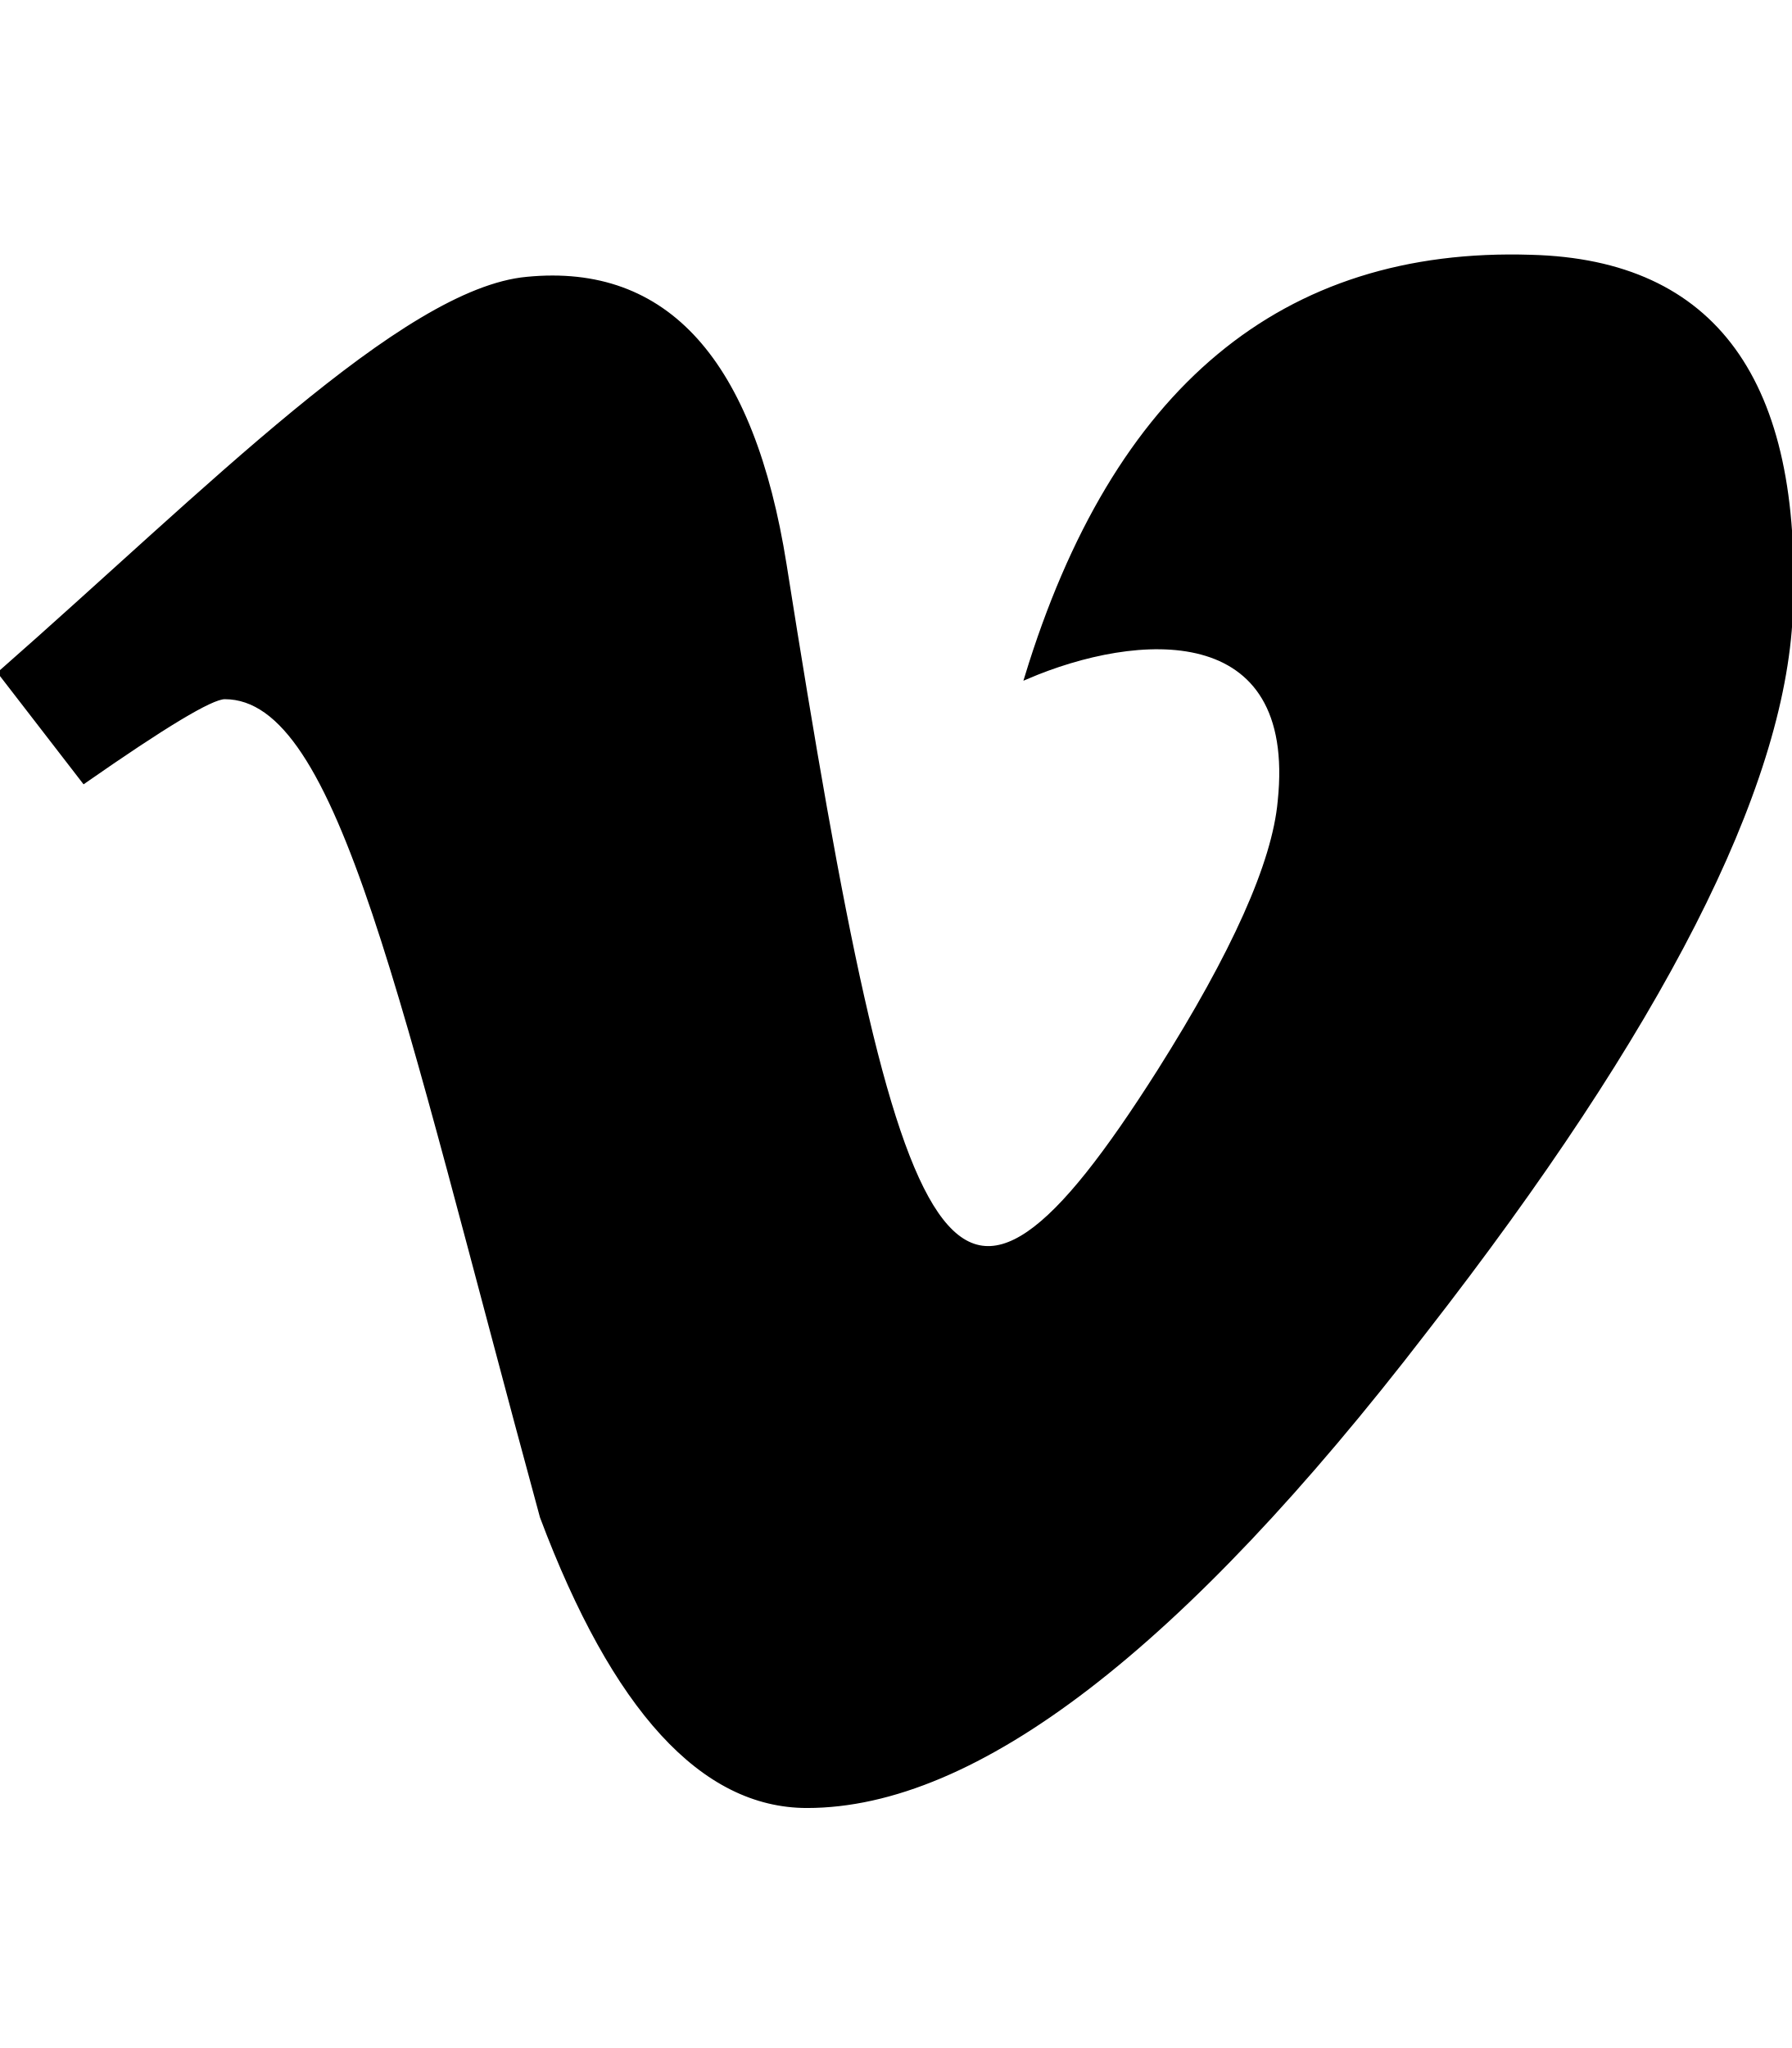
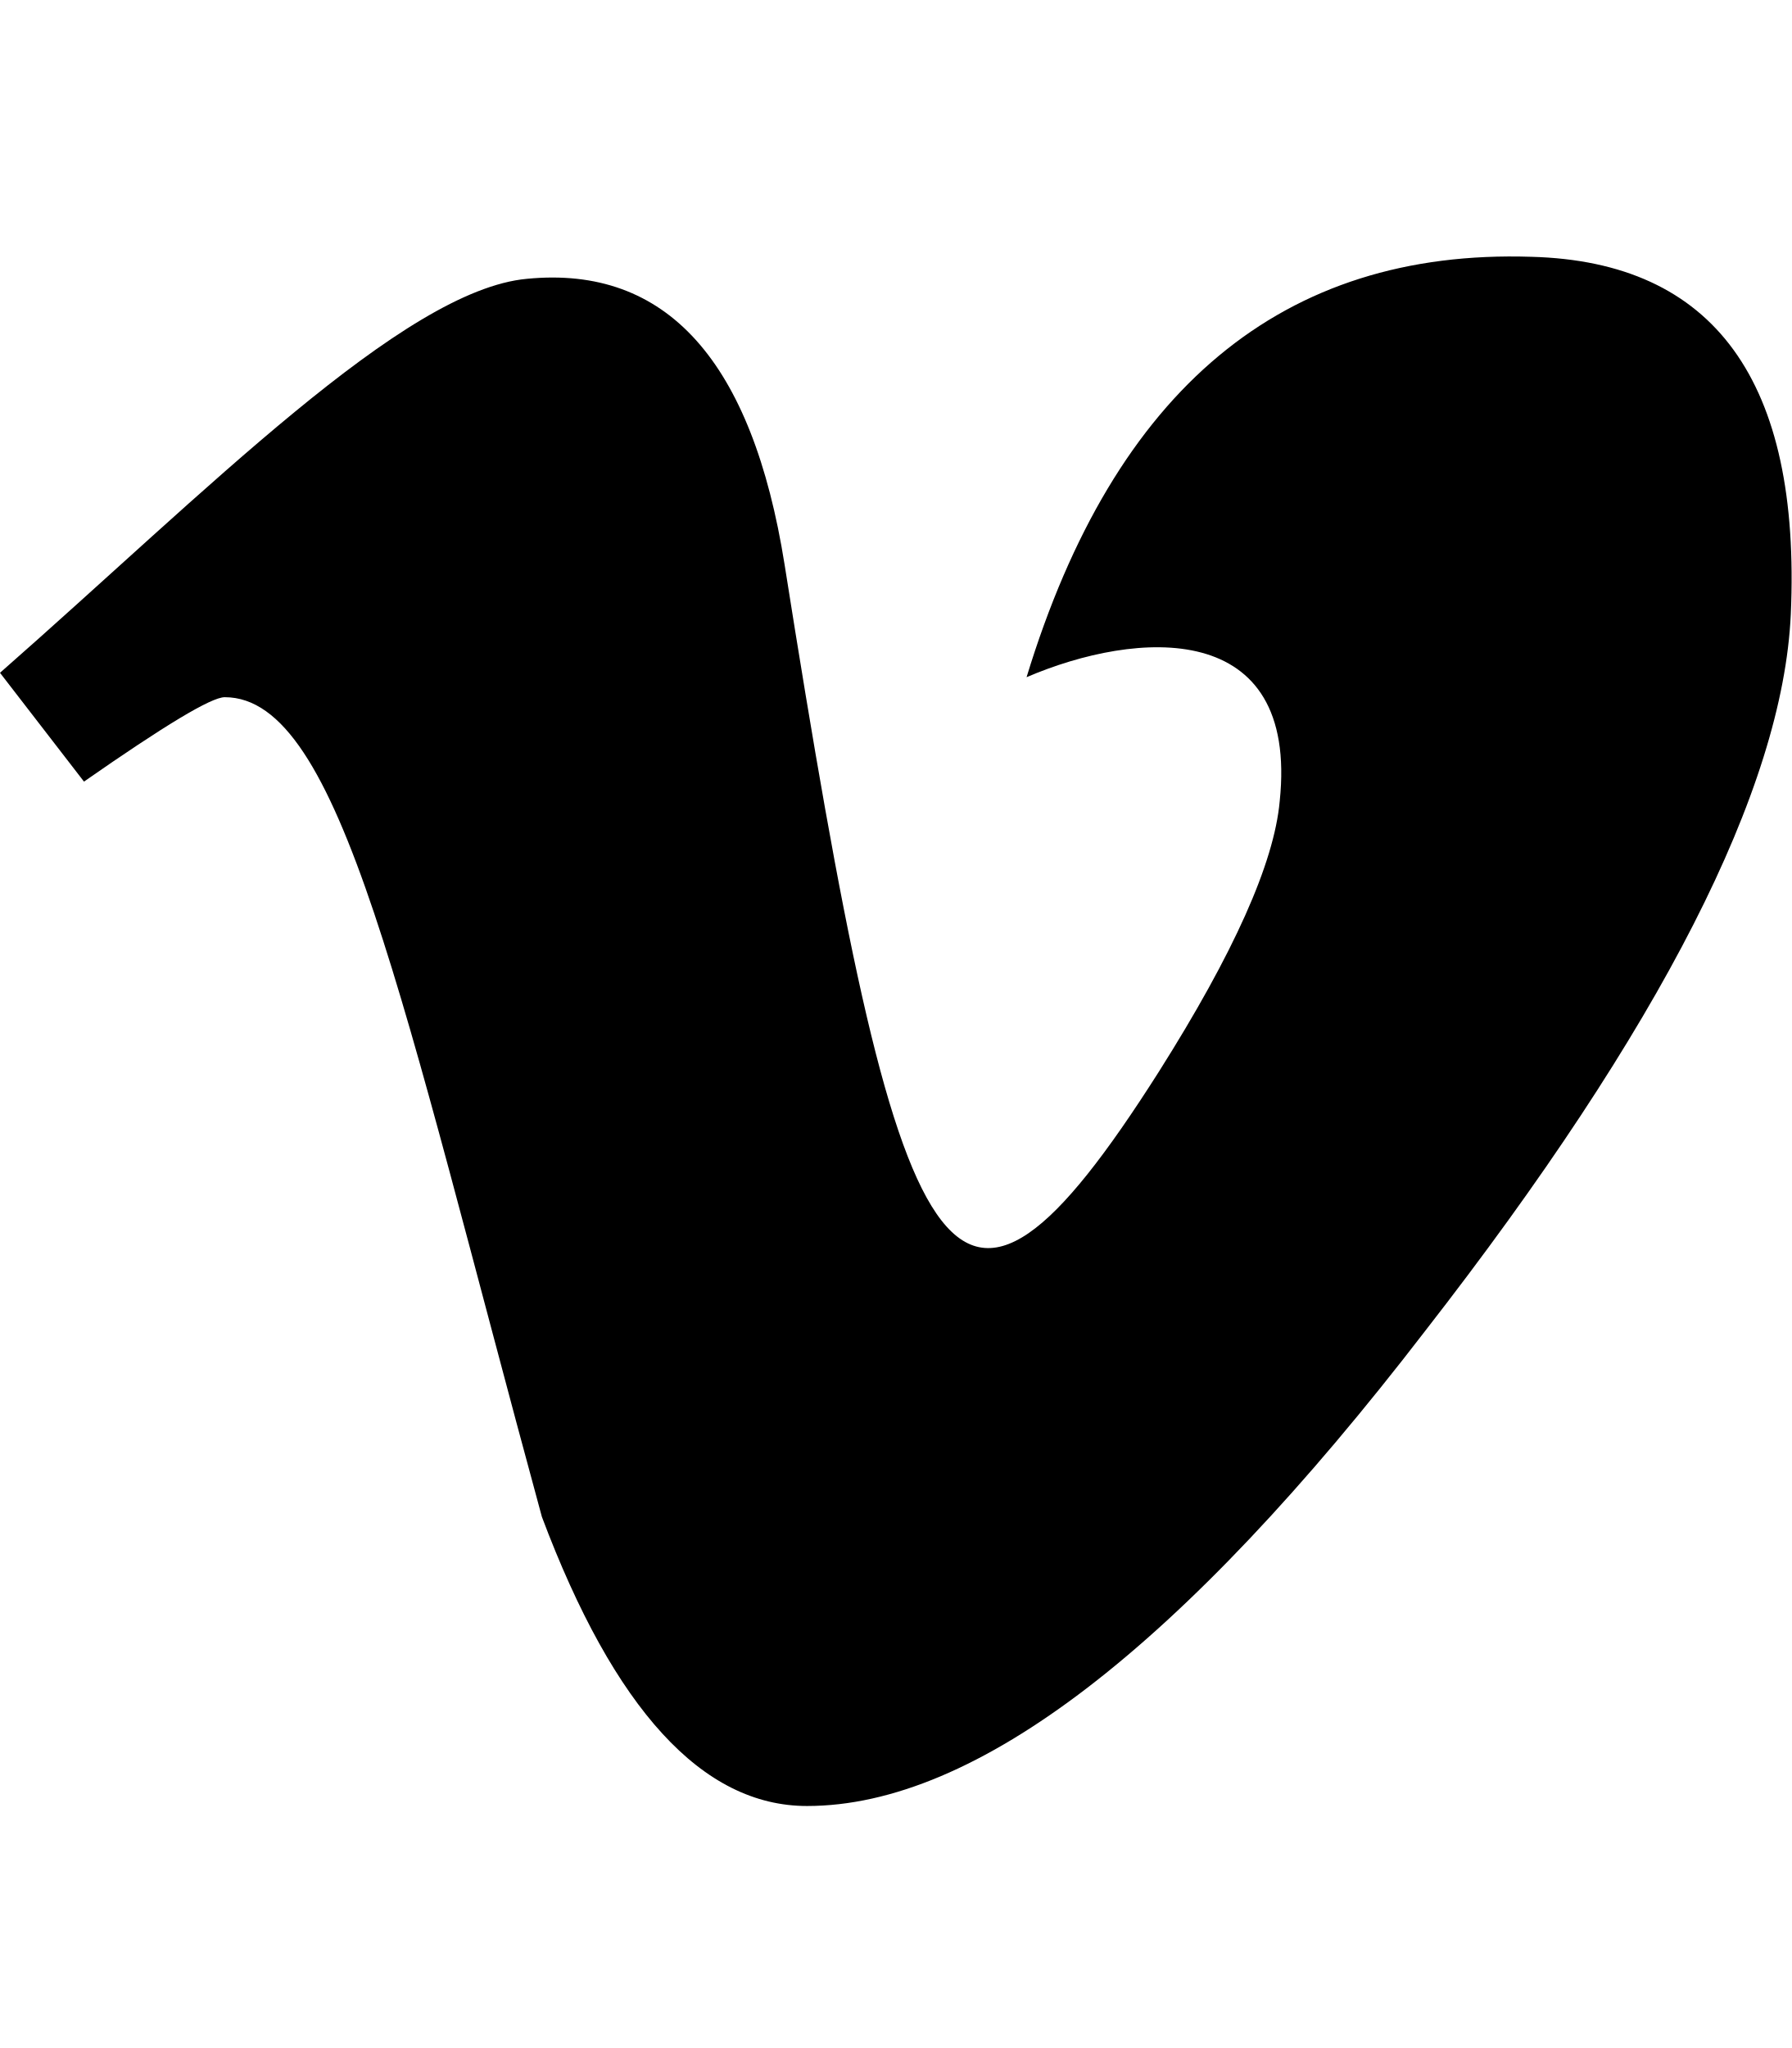
- <svg xmlns="http://www.w3.org/2000/svg" stroke="currentColor" viewBox="0 0 448 512">
+ <svg xmlns="http://www.w3.org/2000/svg" fill="currentColor" viewBox="0 0 448 512">
  <path d="M447.8 153.6c-2 43.6-32.4 103.3-91.4 179.1-60.9 79.2-112.4 118.8-154.6 118.8-26.1 0-48.2-24.1-66.3-72.3C100.3 250 85.3 174.3 56.2 174.3c-3.4 0-15.1 7.1-35.2 21.1L0 168.2c51.6-45.3 100.9-95.7 131.8-98.5 34.9-3.4 56.3 20.5 64.4 71.5 28.7 181.5 41.4 208.9 93.6 126.7 18.7-29.6 28.8-52.1 30.2-67.6 4.8-45.9-35.8-42.8-63.3-31 22-72.1 64.1-107.1 126.2-105.1 45.8 1.2 67.5 31.1 64.9 89.4z" />
</svg>
